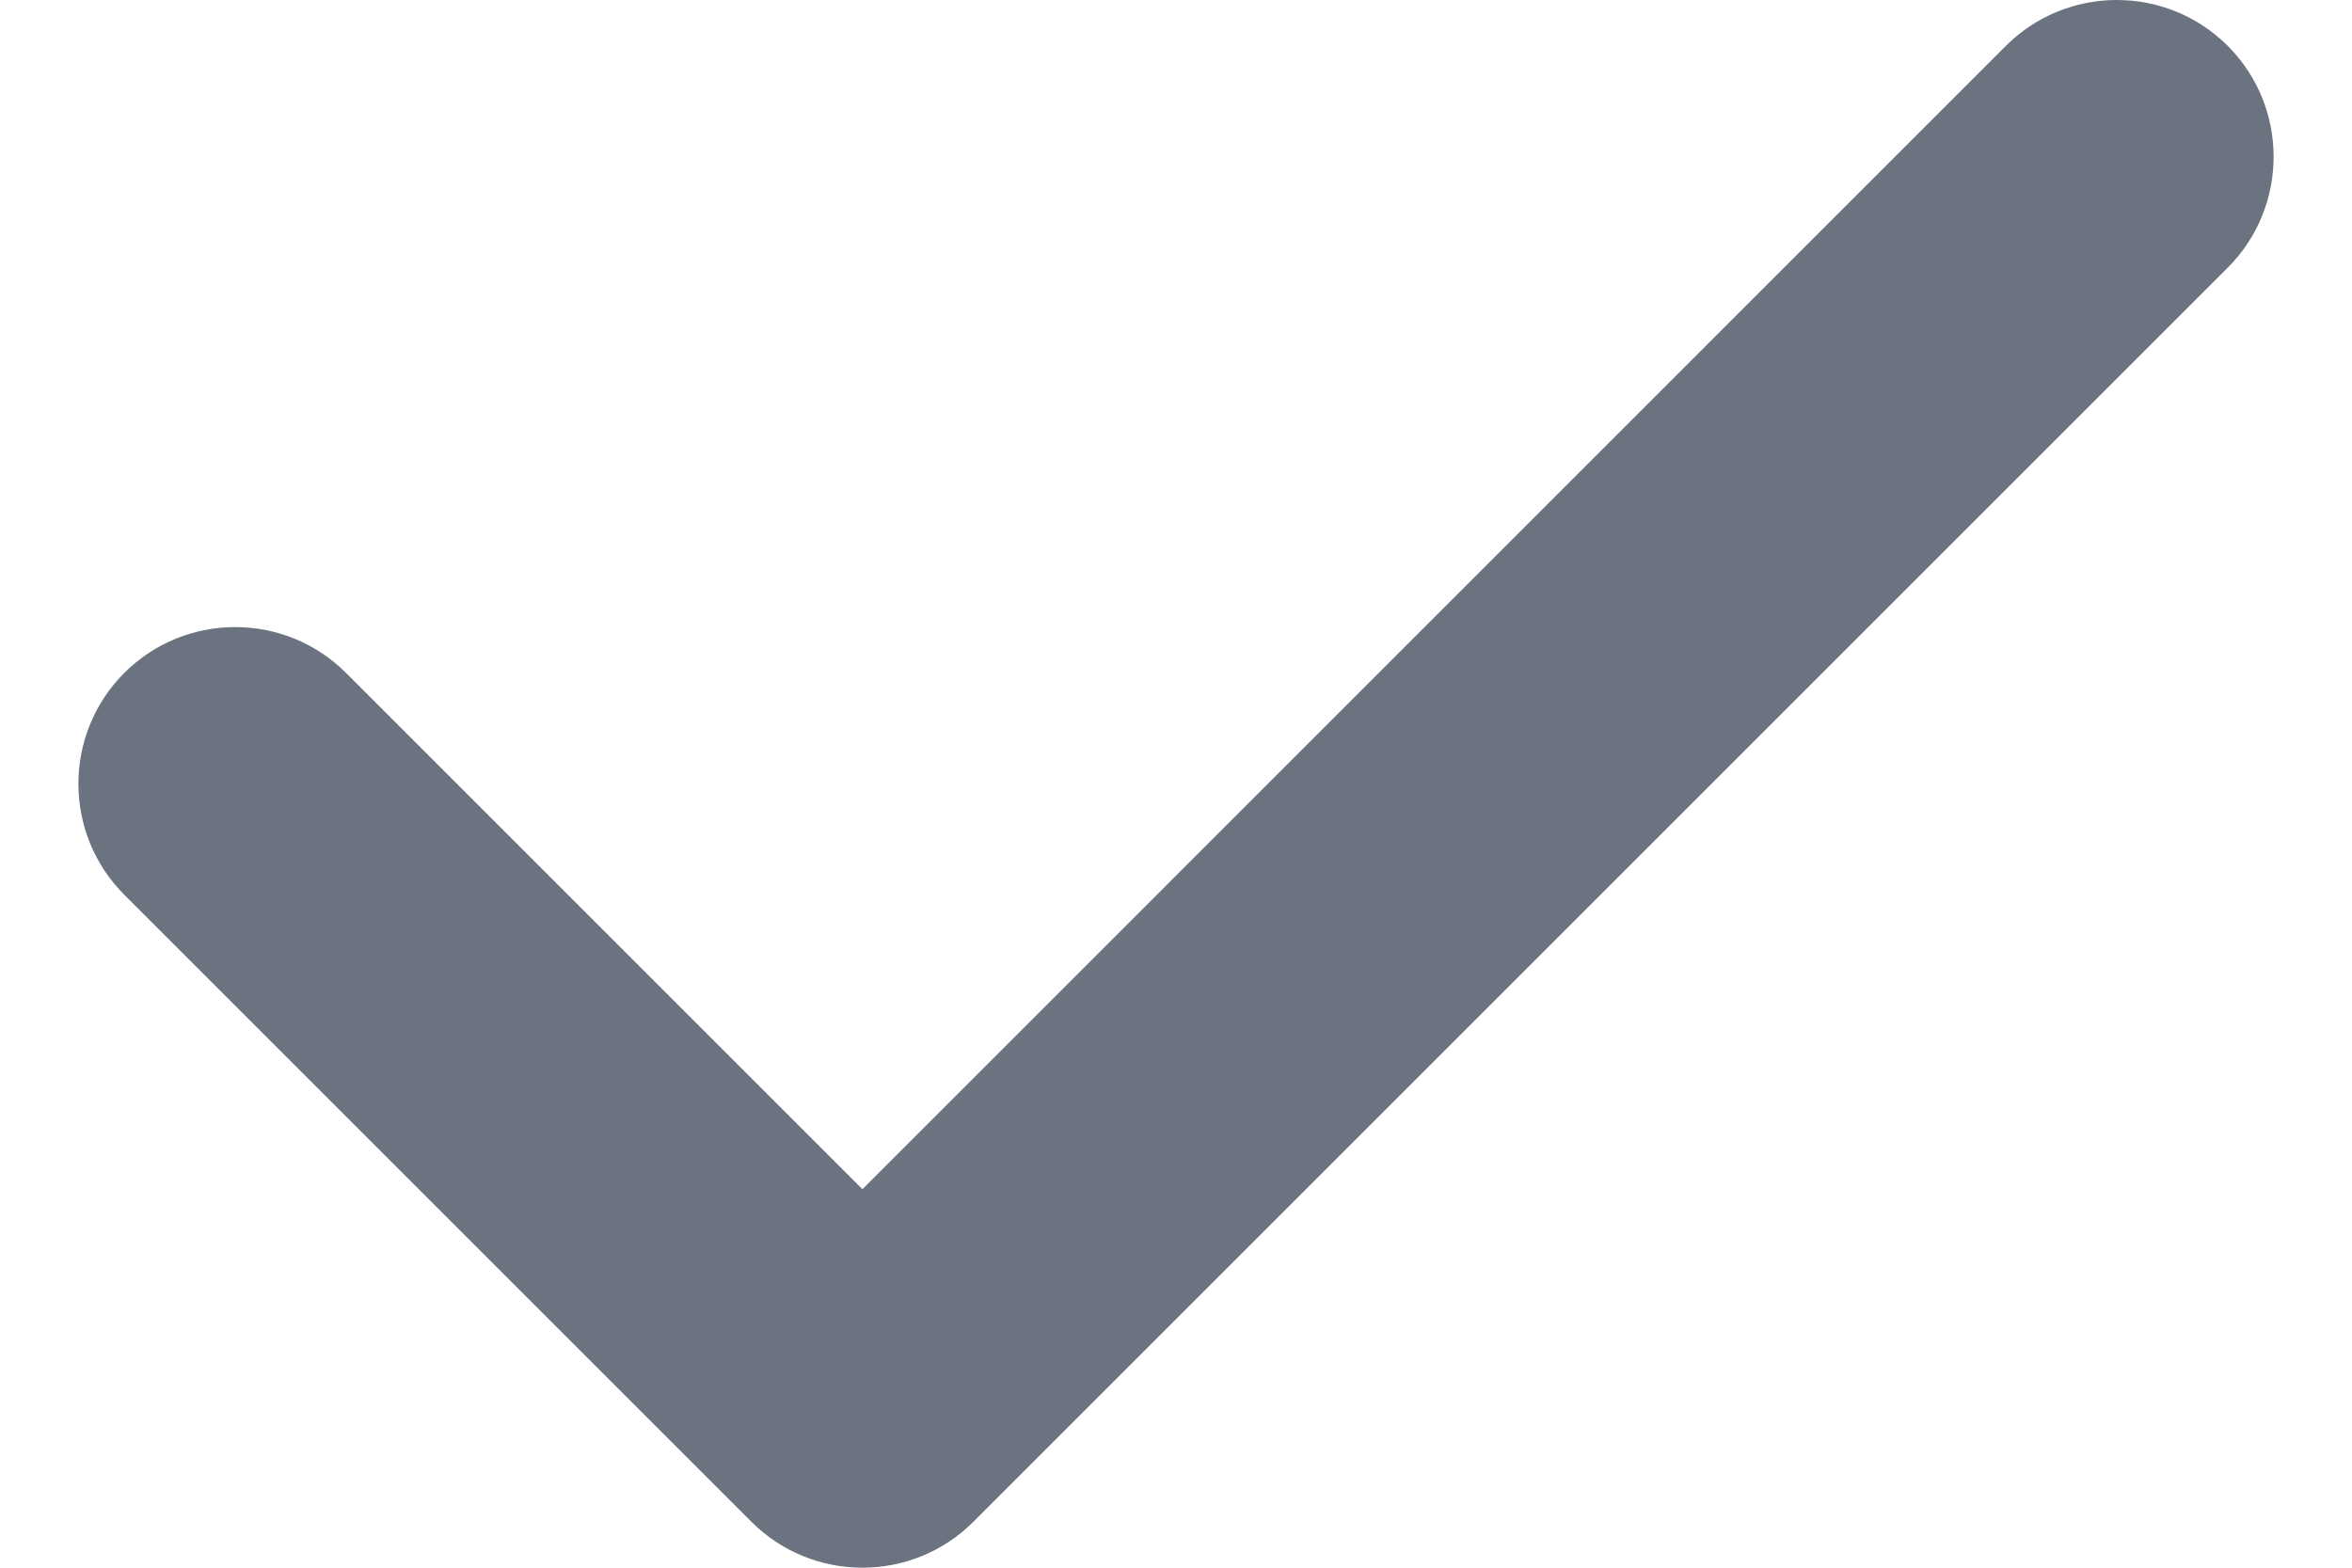
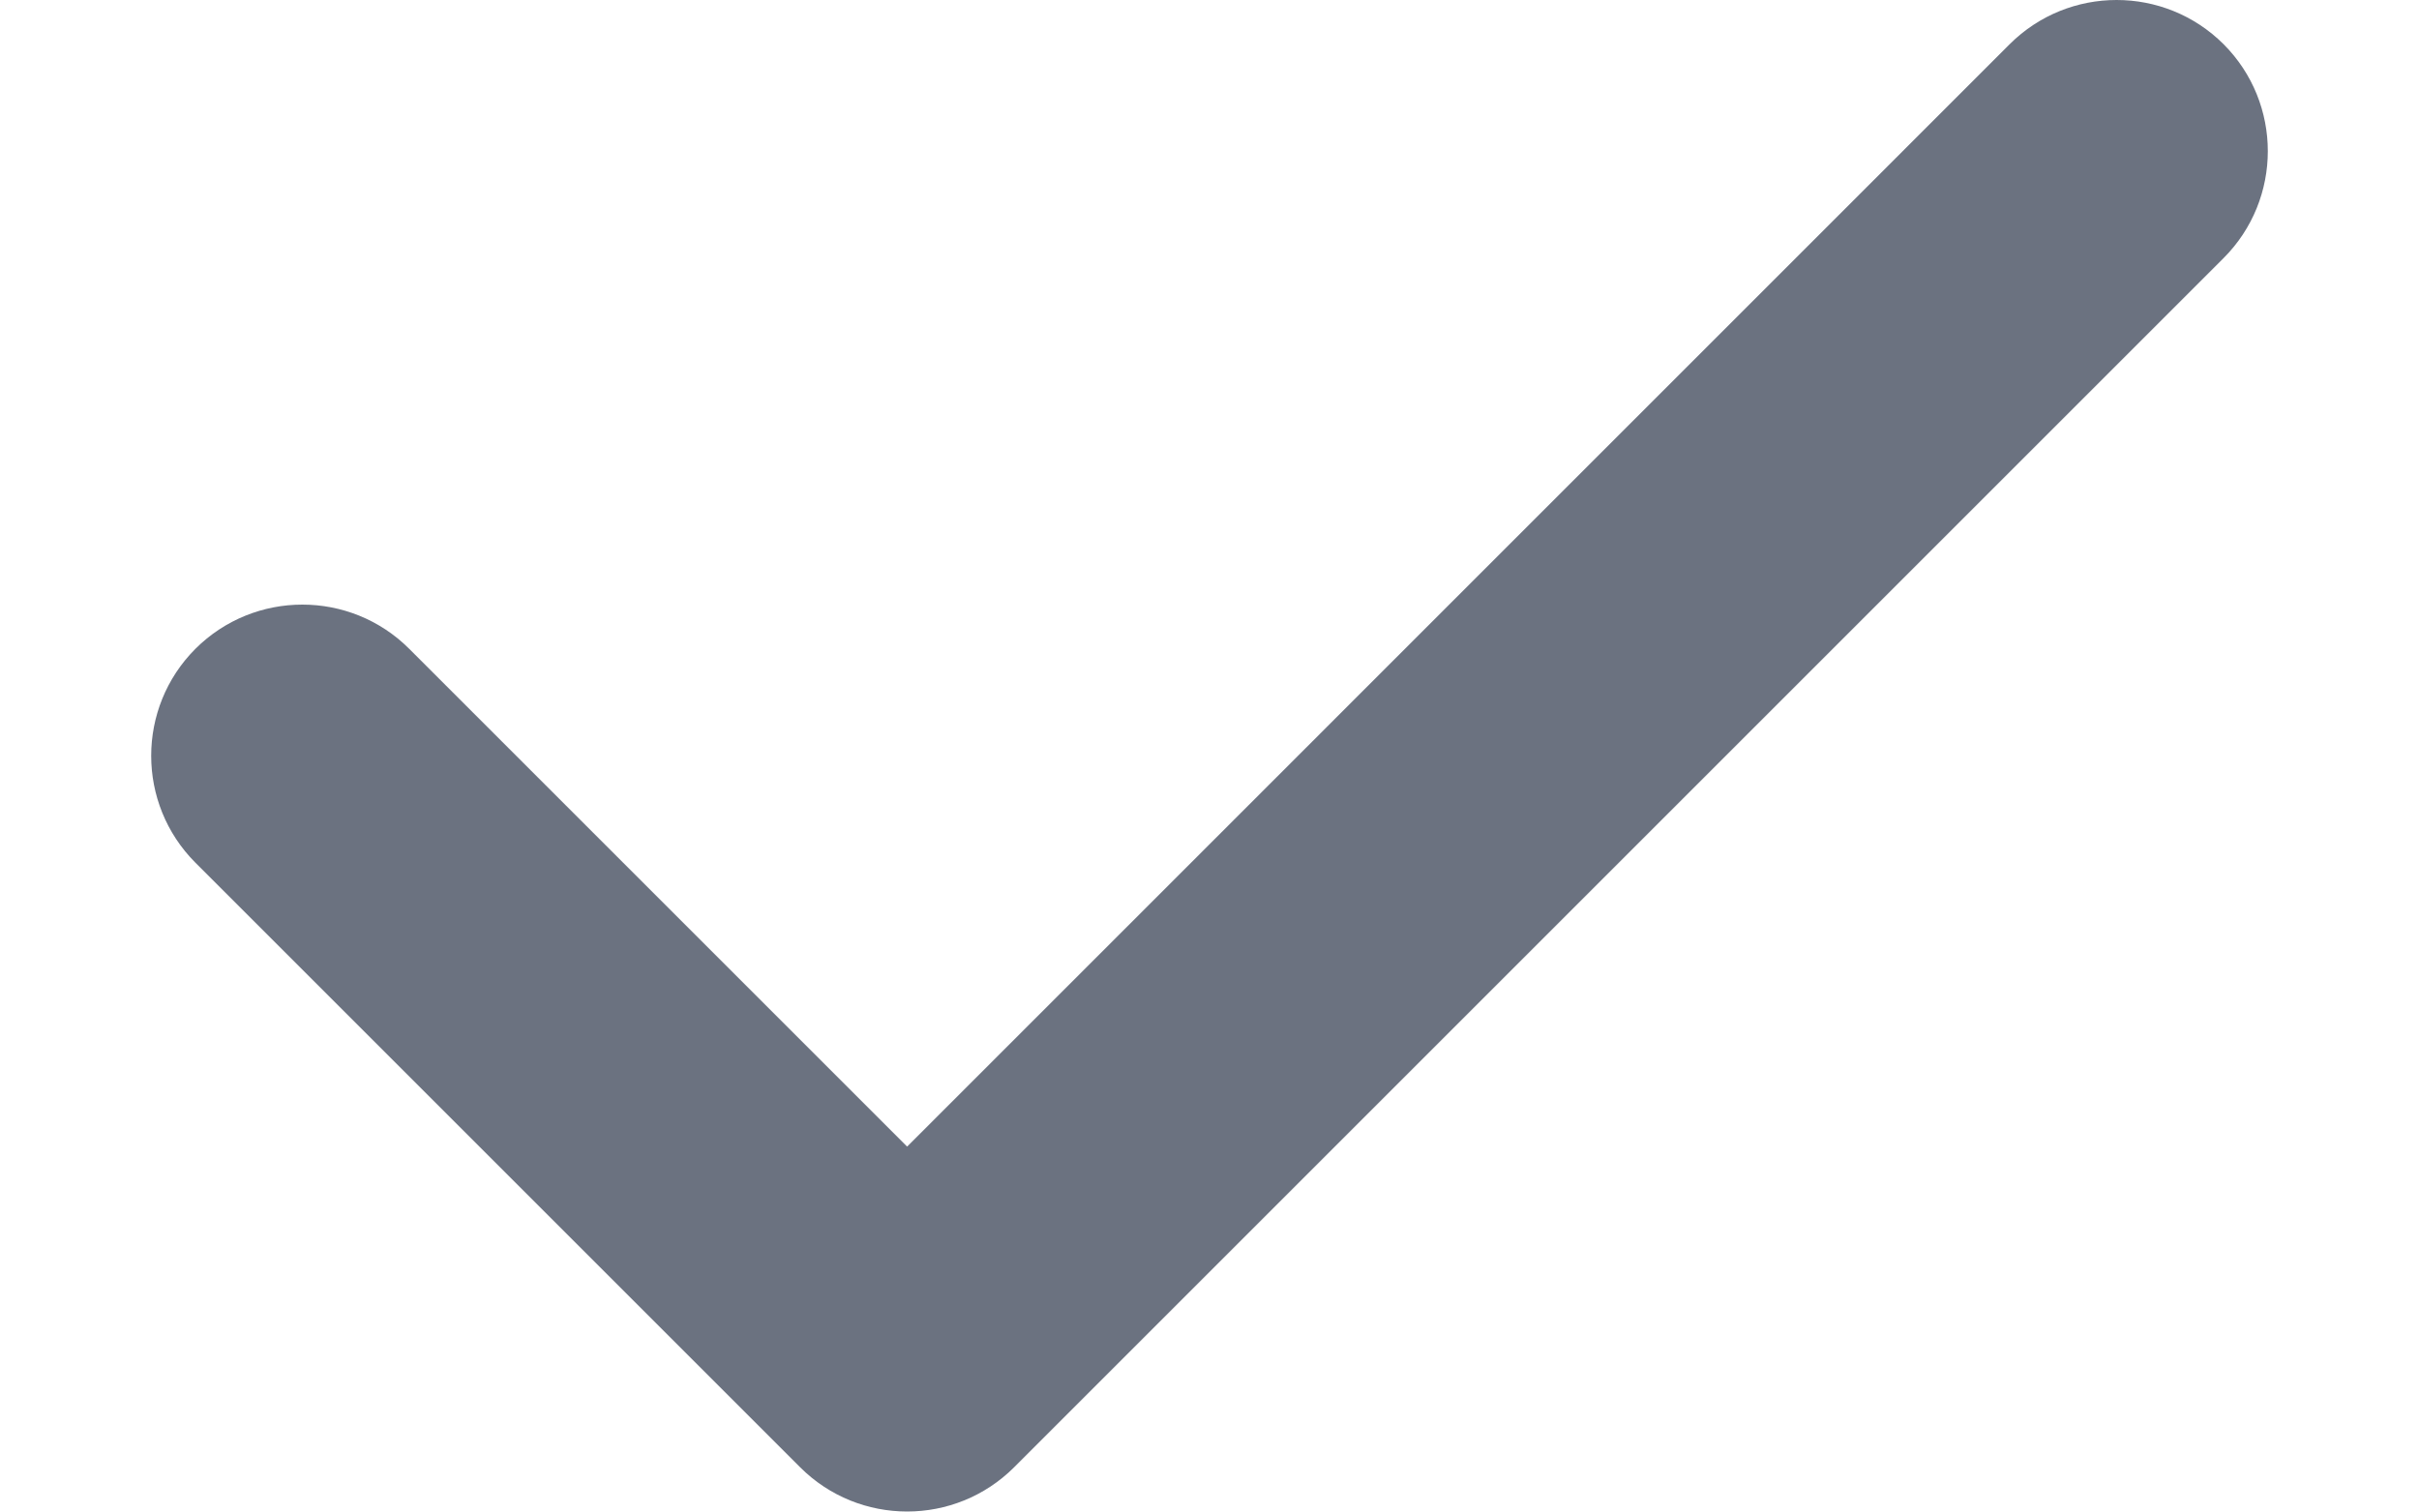
- <svg xmlns="http://www.w3.org/2000/svg" width="18" height="12" viewBox="0 0 18 12" fill="none">
+ <svg xmlns="http://www.w3.org/2000/svg" width="16" height="10" viewBox="0 0 18 12" fill="none">
  <path fill-rule="evenodd" clip-rule="evenodd" d="M17.049 0.351C17.517 0.82 17.517 1.58 17.049 2.049L7.449 11.649C6.98 12.117 6.22 12.117 5.751 11.649L0.951 6.849C0.483 6.38 0.483 5.62 0.951 5.151C1.42 4.683 2.18 4.683 2.648 5.151L6.6 9.103L15.351 0.351C15.82 -0.117 16.58 -0.117 17.049 0.351Z" fill="#6B7280" />
</svg>
